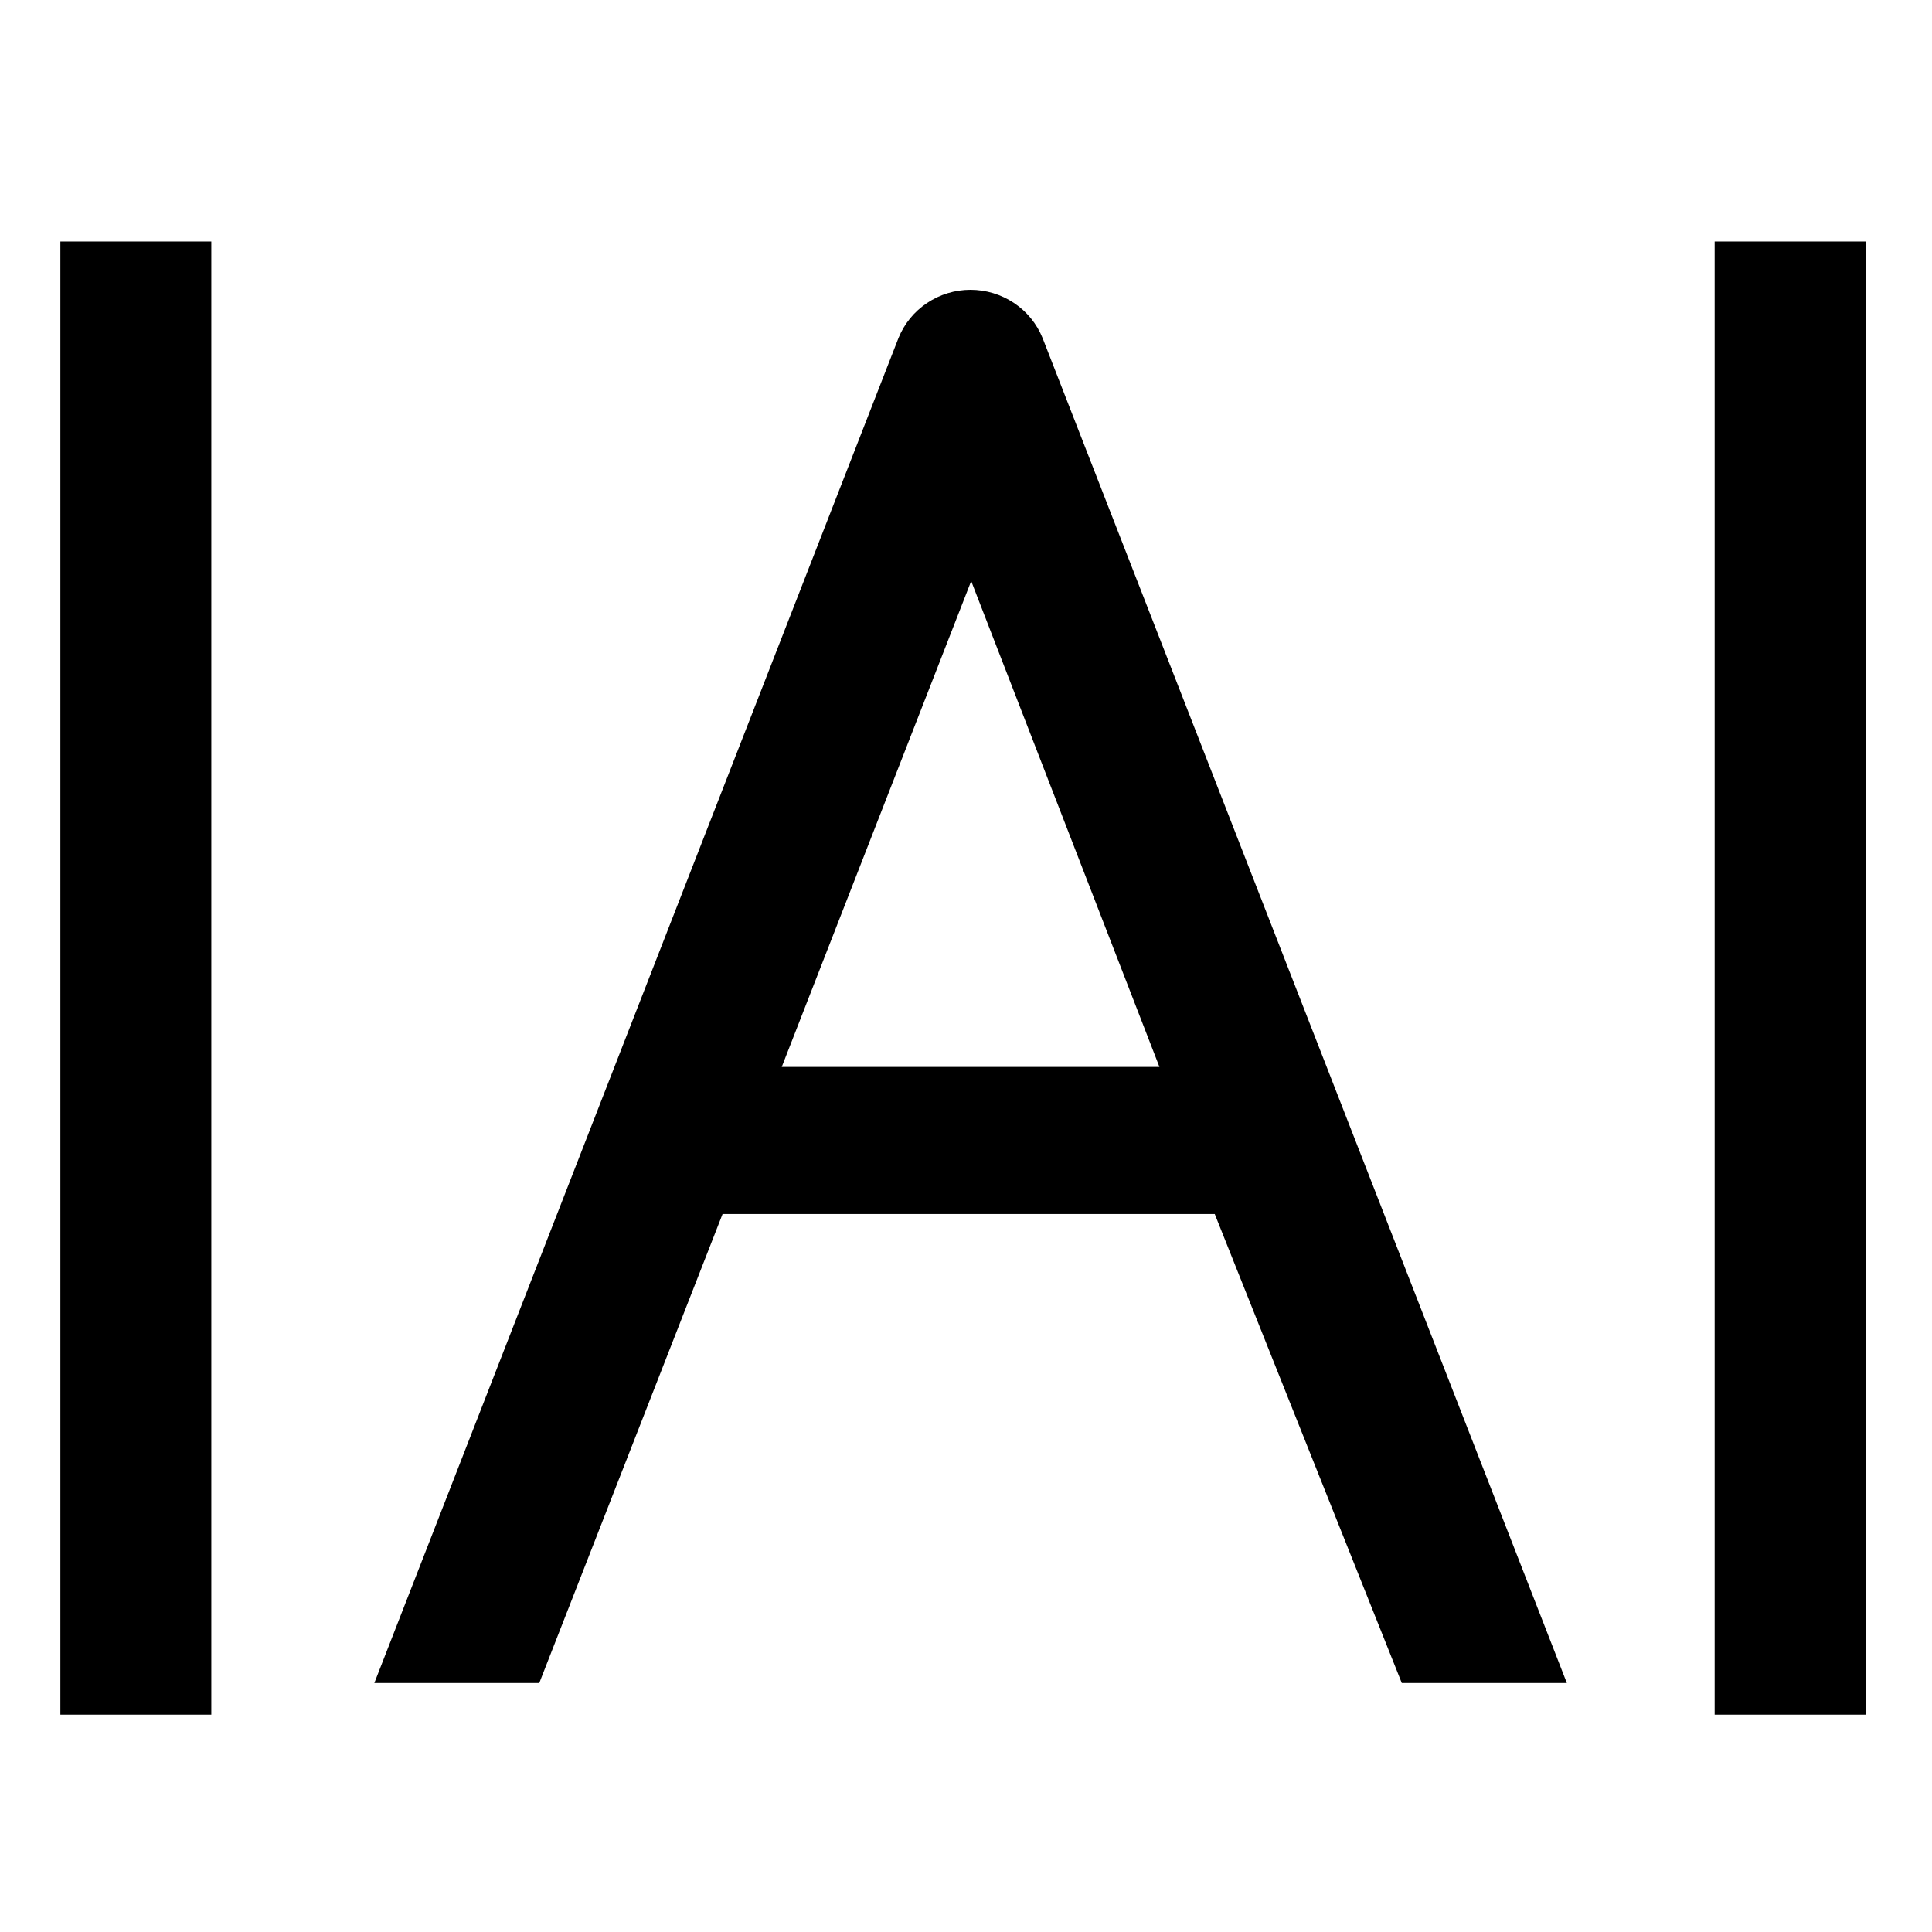
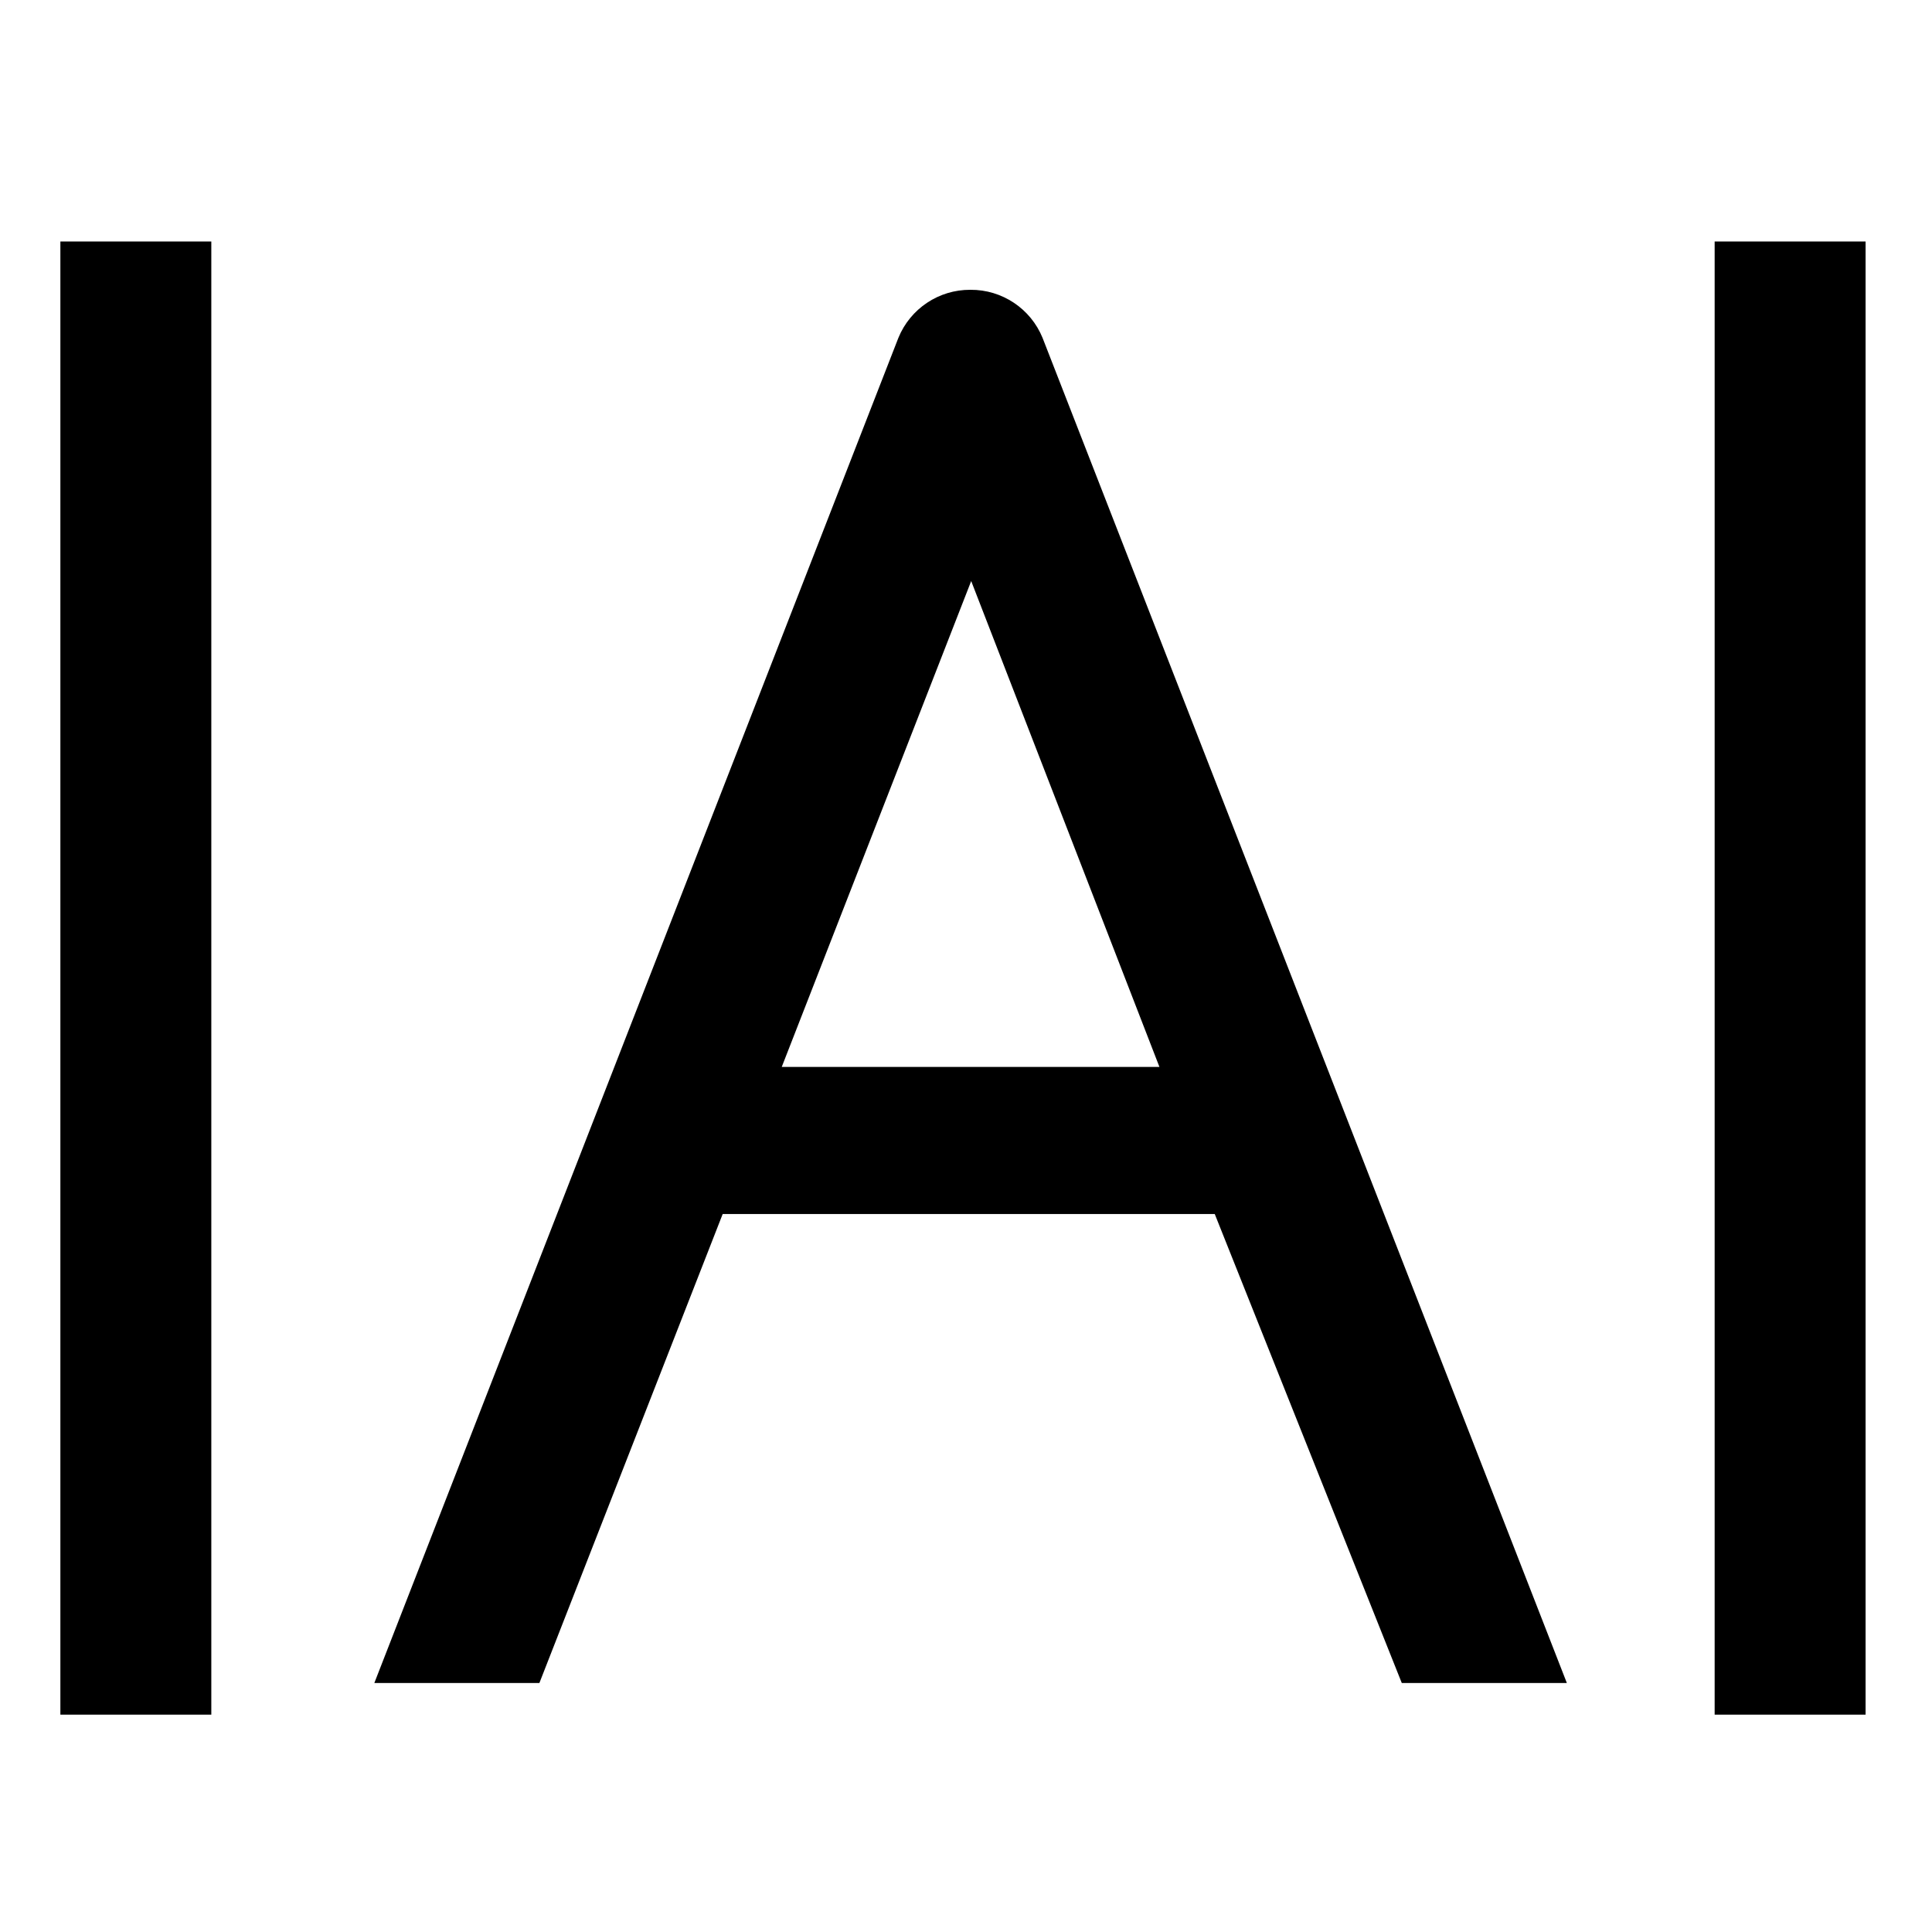
- <svg xmlns="http://www.w3.org/2000/svg" width="16" height="16" viewBox="0 0 16 16" fill="currentColor">
-   <path d="M1.75 14.2H0.5V2H1.75V14.2Z" fill="currentColor" />
-   <path d="M15.45 14.2H14.2V2H15.45V14.2Z" fill="currentColor" />
-   <path fill-rule="evenodd" clip-rule="evenodd" d="M8.037 2.4C8.165 2.4 8.291 2.438 8.397 2.509C8.504 2.58 8.586 2.681 8.634 2.799L12.976 13.938H11.609L10.06 10.054H5.984L4.466 13.938H3.1L7.441 2.799C7.489 2.681 7.571 2.58 7.678 2.509C7.784 2.438 7.909 2.4 8.037 2.4ZM6.474 8.836H9.602L8.043 4.812L6.474 8.836Z" fill="currentColor" />
+ <svg xmlns="http://www.w3.org/2000/svg" width="16" height="16" viewBox="0 0 16 16">
+   <path d="M1.75 14.2H.5V2h1.25zm13.7 0H14.2V2h1.25z" />
+   <path fill-rule="evenodd" d="M8.037 2.4a.64.64 0 0 1 .597.398l4.342 11.14h-1.367l-1.549-3.884H5.985l-1.518 3.884H3.1l4.34-11.14a.64.64 0 0 1 .596-.398M6.474 8.836h3.128L8.043 4.812z" />
</svg>
